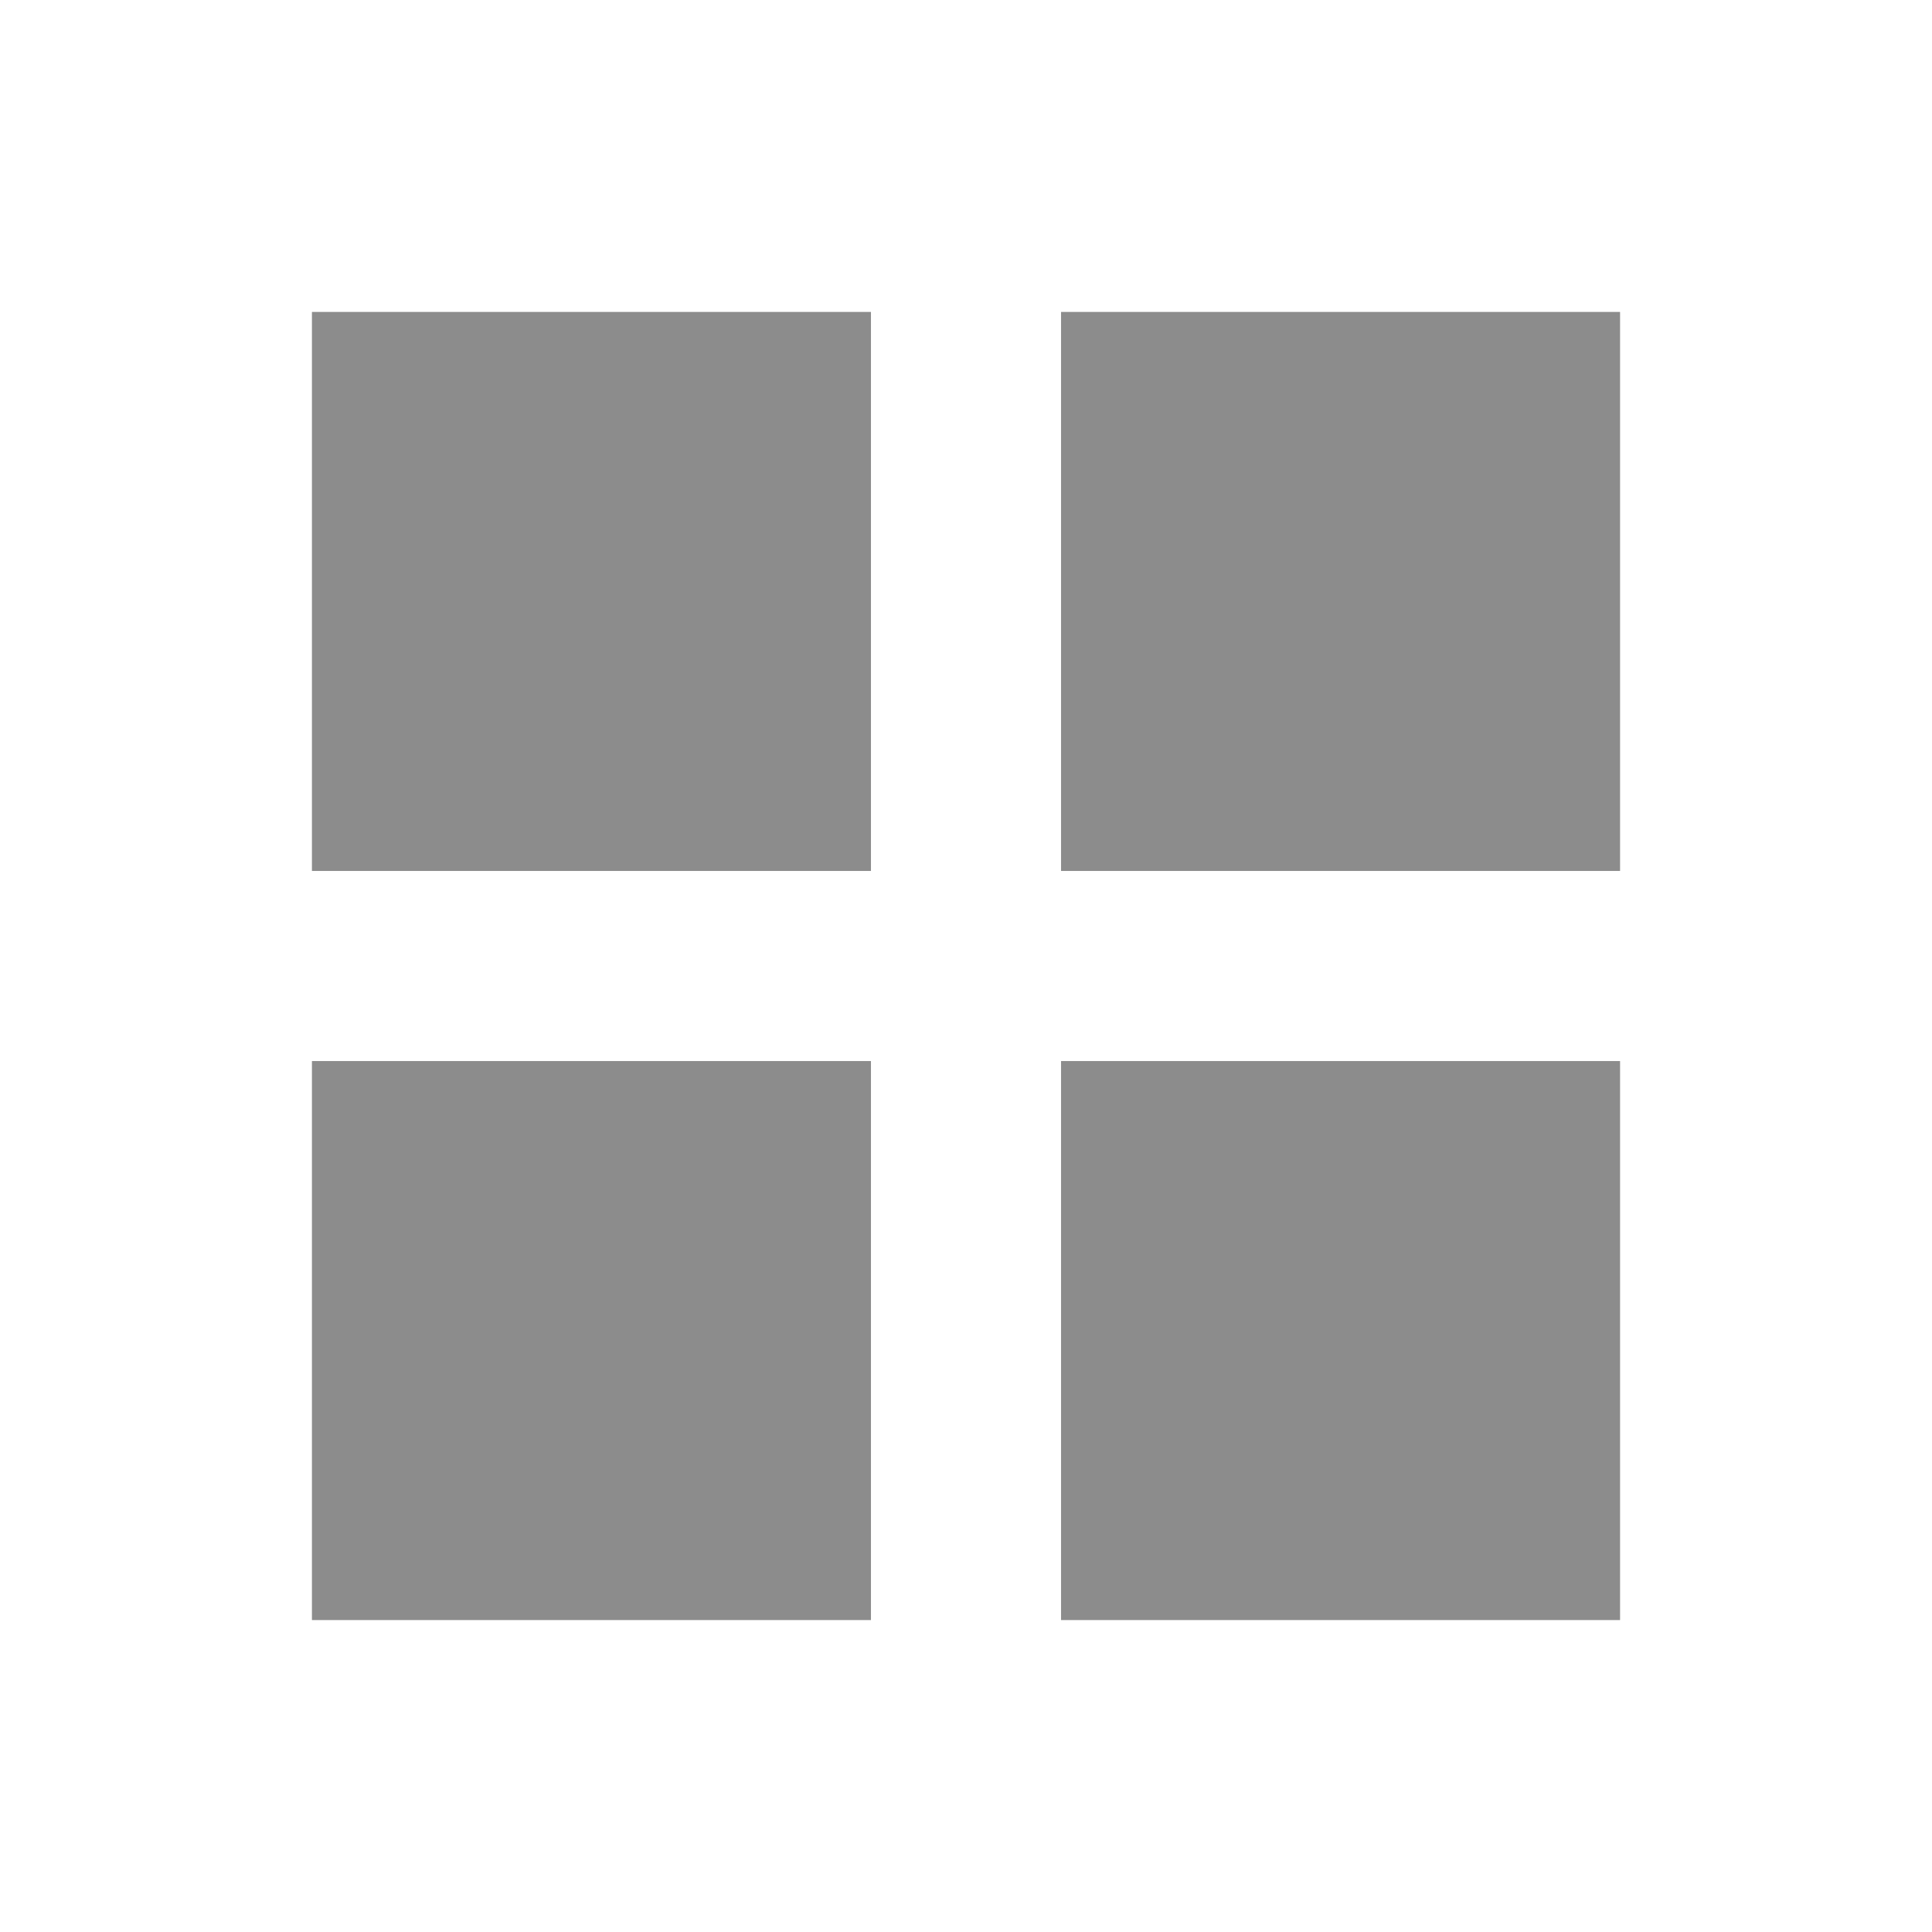
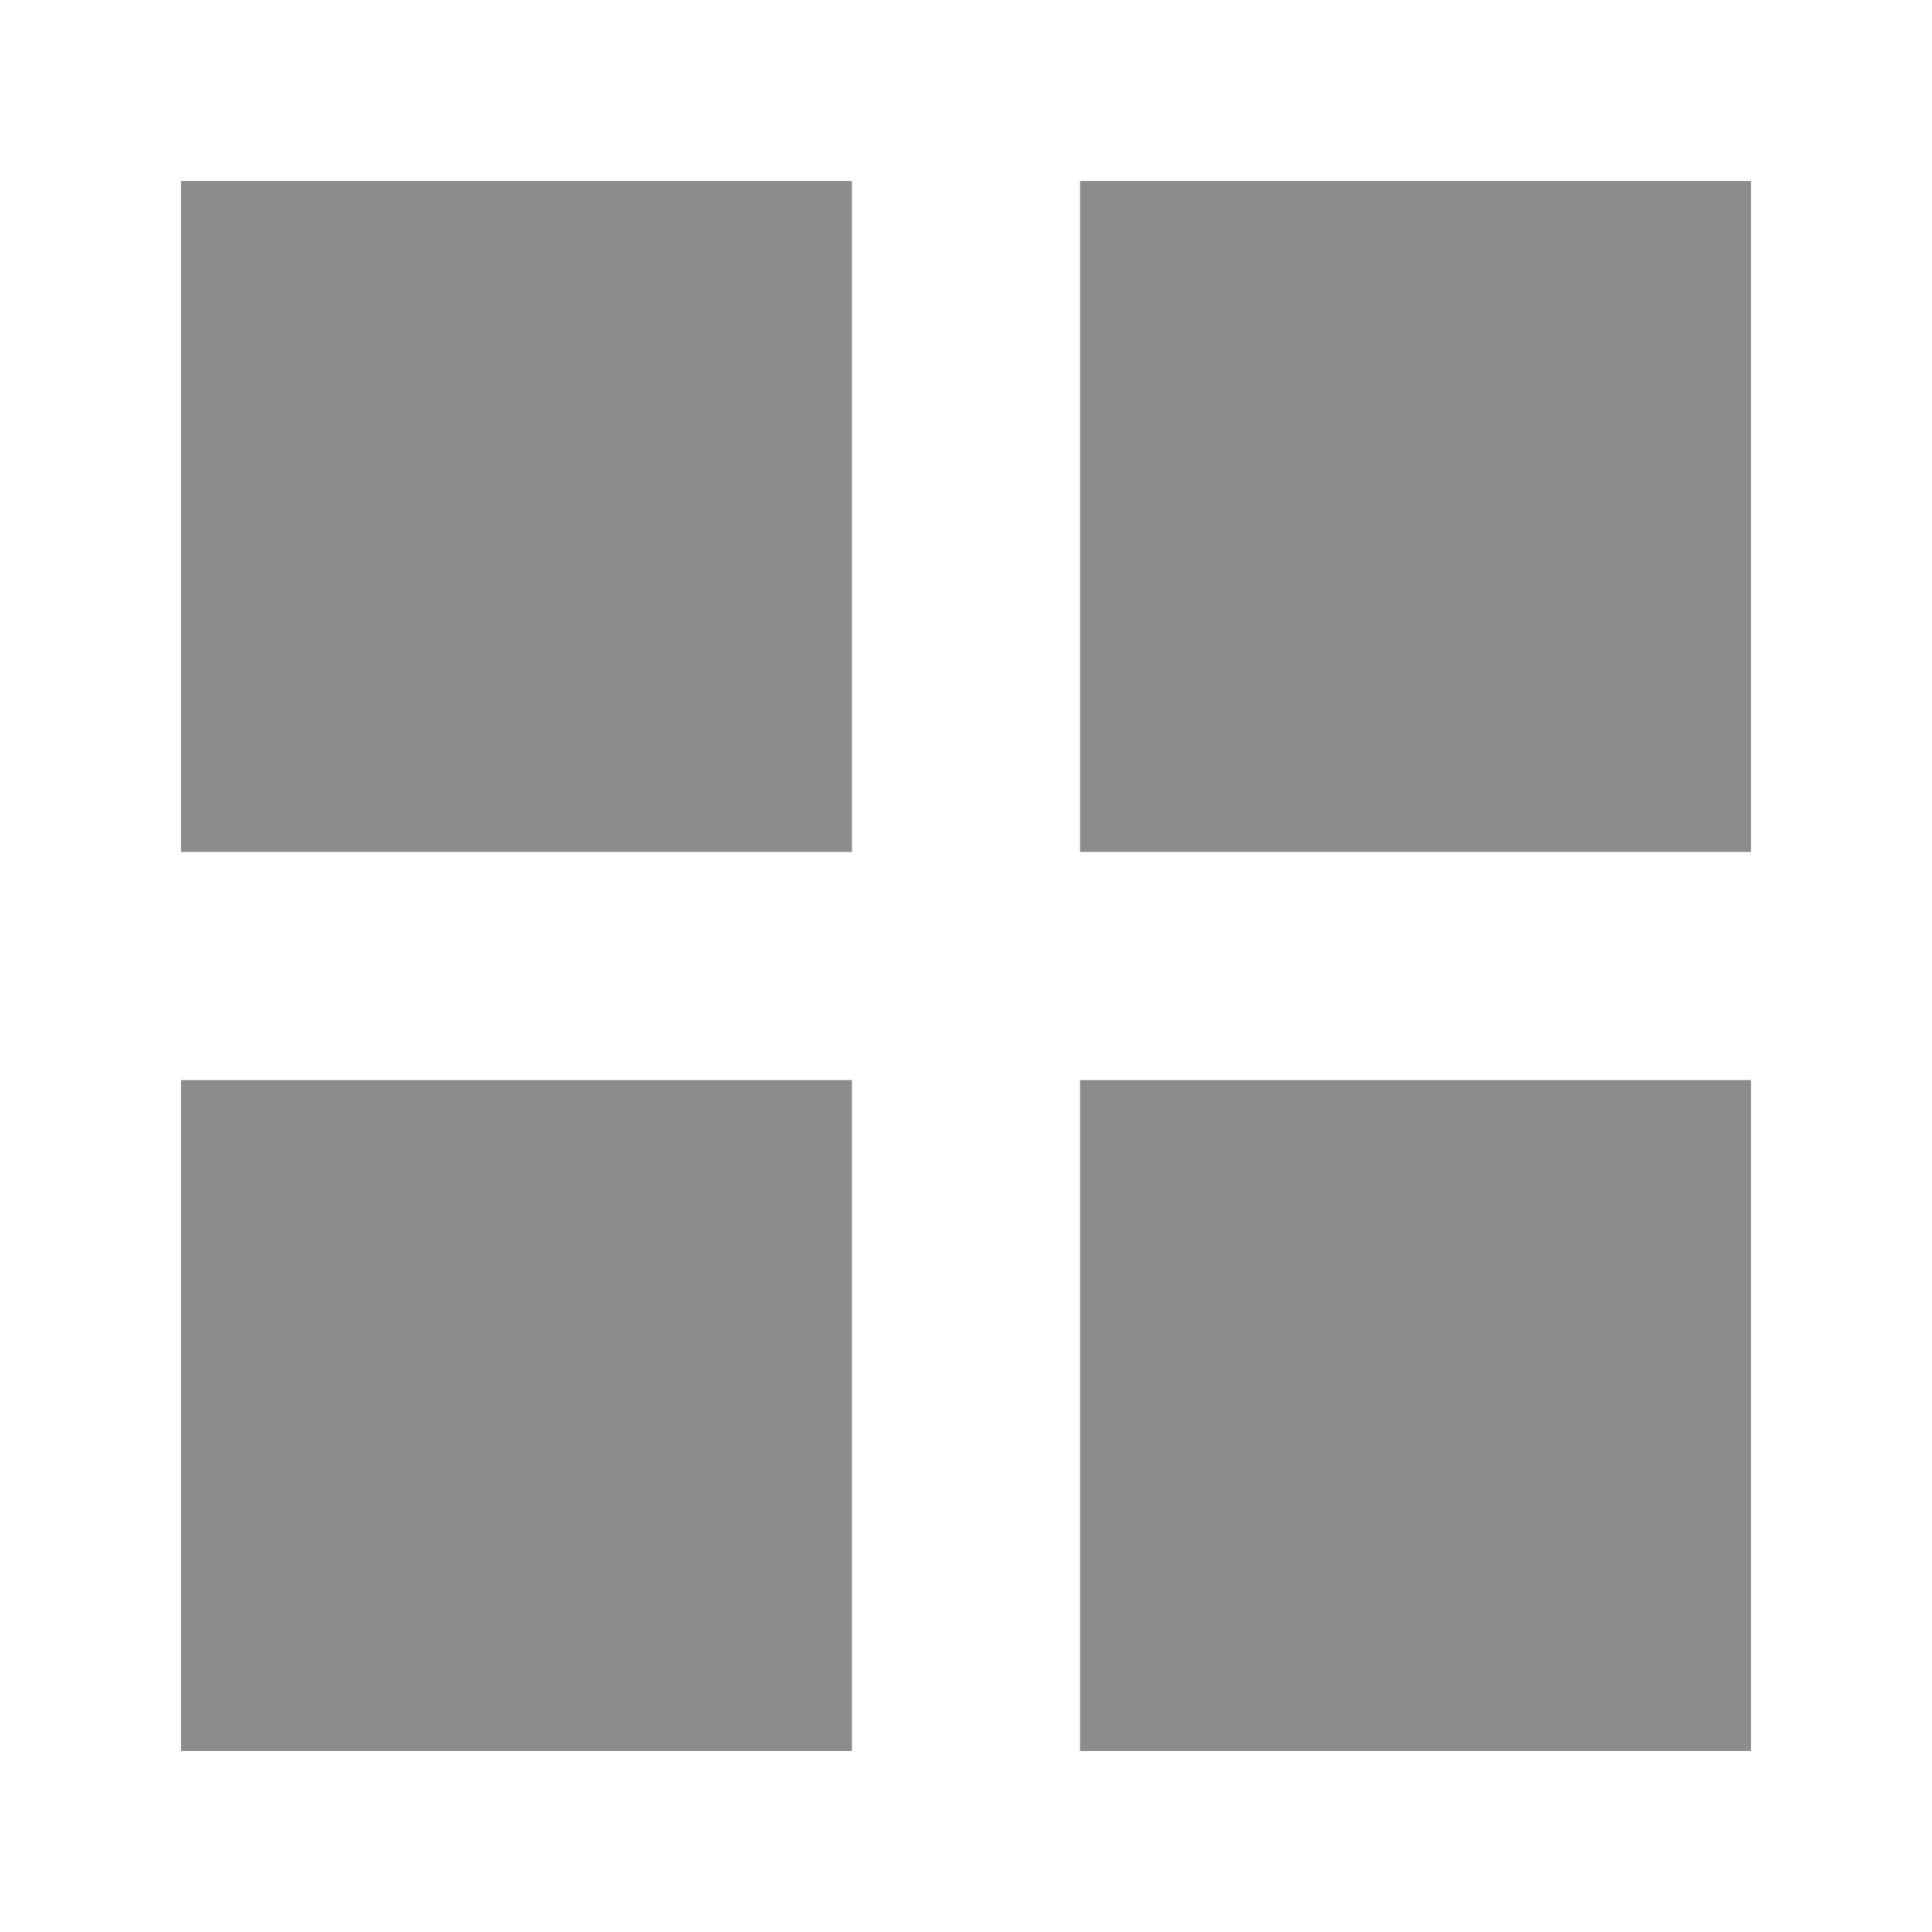
- <svg xmlns="http://www.w3.org/2000/svg" version="1.1" id="Layer_1" x="0px" y="0px" width="480px" height="480px" viewBox="0 0 480 480" enable-background="new 0 0 480 480" xml:space="preserve">
-   <rect x="77.5" y="77.5" fill="#8C8C8C" width="138.887" height="138.887" />
-   <rect x="263.613" y="77.5" fill="#8C8C8C" width="138.887" height="138.887" />
-   <rect x="77.5" y="263.613" fill="#8C8C8C" width="138.887" height="138.887" />
-   <rect x="263.613" y="263.613" fill="#8C8C8C" width="138.887" height="138.887" />
+ <svg xmlns="http://www.w3.org/2000/svg" version="1.1" id="Layer_1" x="0px" y="0px" width="500" height="500" viewBox="0 0 500 500" enable-background="new 0 0 480 480" xml:space="preserve">
+   <defs id="defs13" />
+   <rect x="46.822" y="46.822" width="173.654" height="173.654" id="rect3" style="fill:#8c8c8c" />
+   <rect x="279.524" y="46.822" width="173.654" height="173.654" id="rect5" style="fill:#8c8c8c" />
+   <rect x="46.822" y="279.524" width="173.654" height="173.654" id="rect7" style="fill:#8c8c8c" />
+   <rect x="279.524" y="279.524" width="173.654" height="173.654" id="rect9" style="fill:#8c8c8c" />
</svg>
